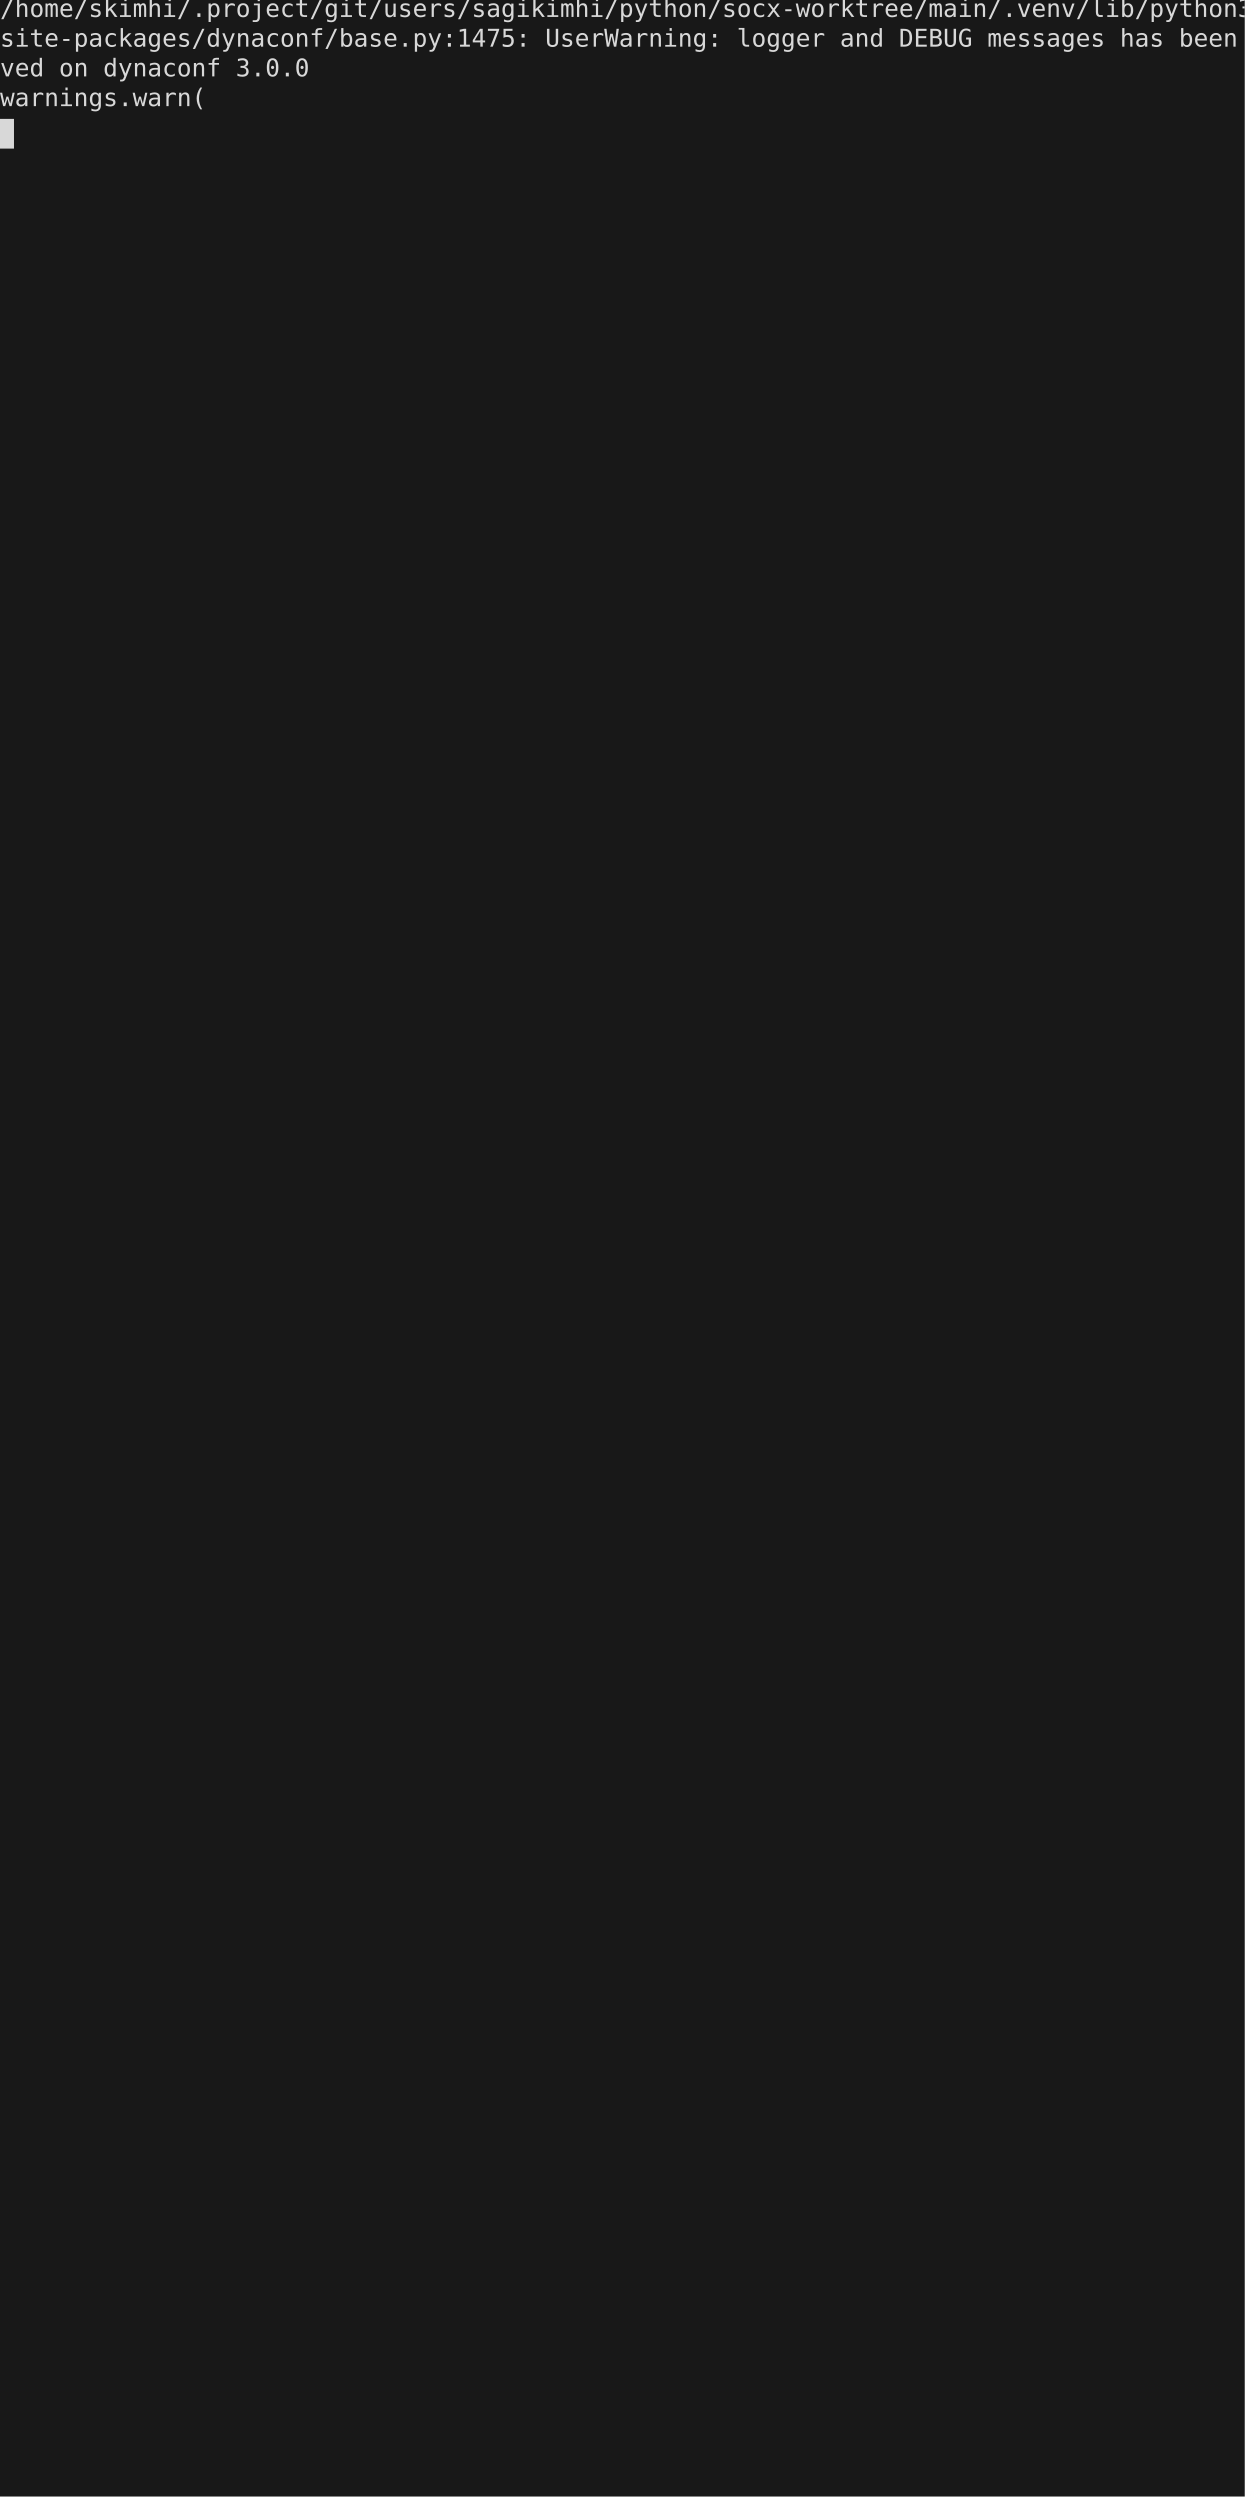
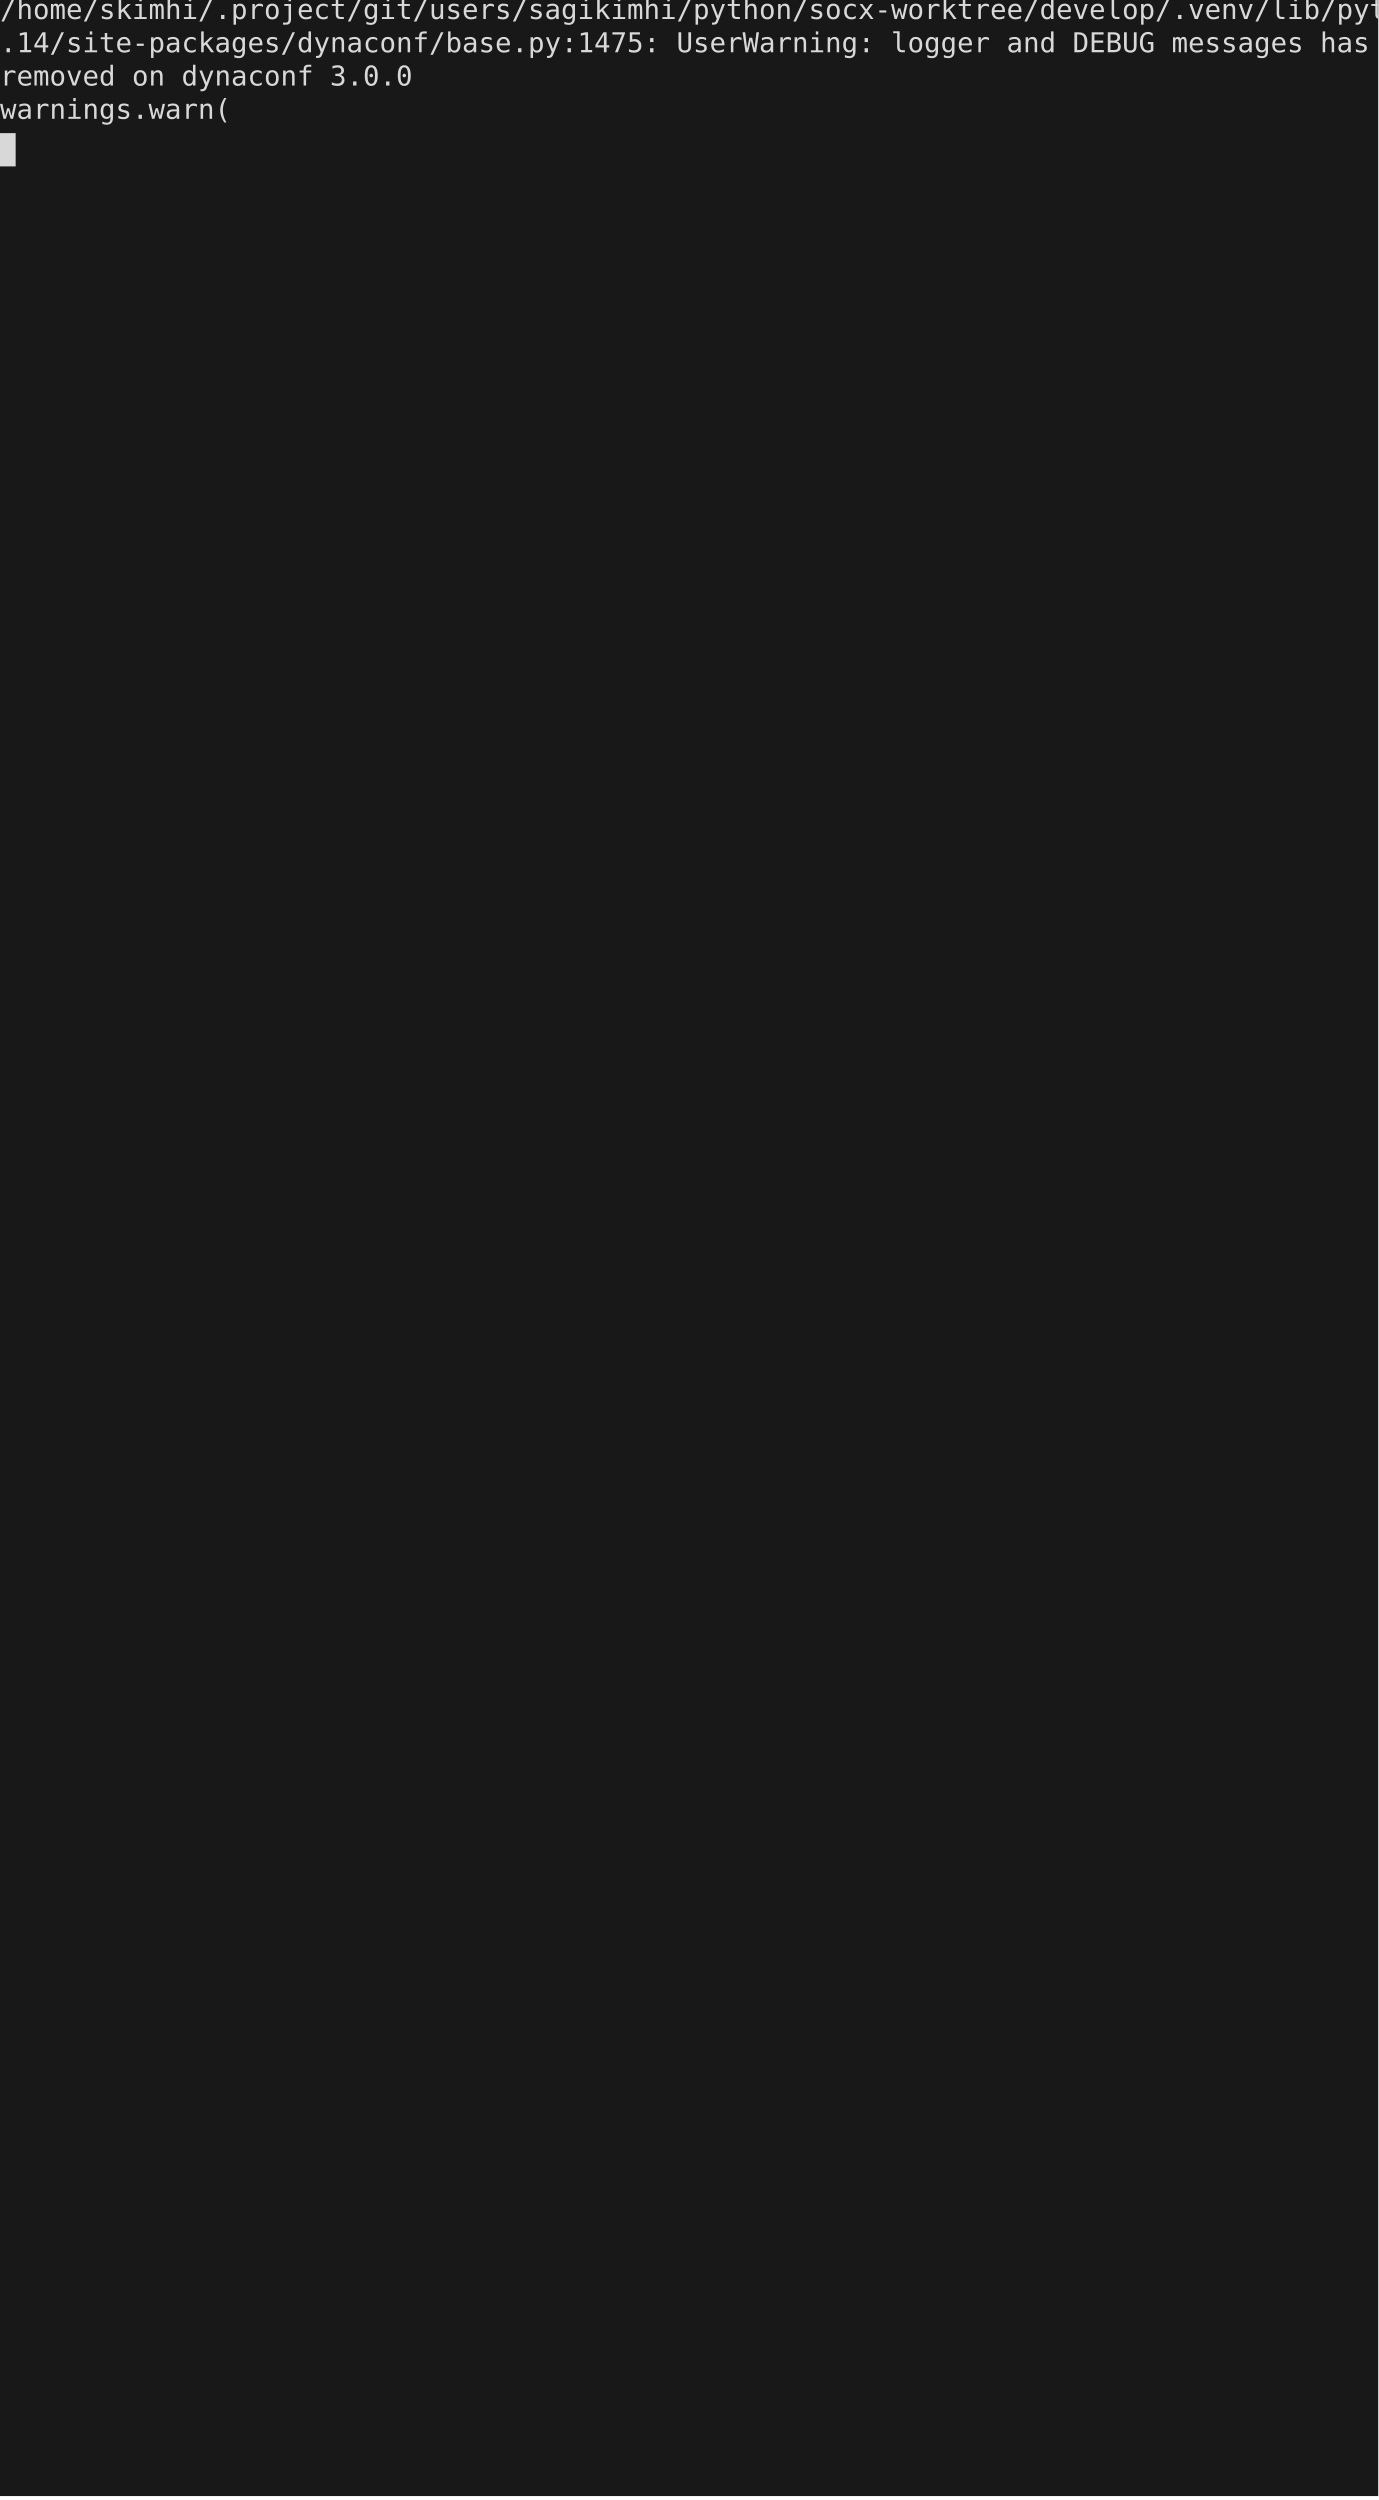
- <svg xmlns="http://www.w3.org/2000/svg" xmlns:ns1="https://github.com/nbedos/termtosvg" xmlns:xlink="http://www.w3.org/1999/xlink" id="terminal" baseProfile="full" viewBox="0 0 712 1430" width="712" version="1.1">
+ <svg xmlns="http://www.w3.org/2000/svg" xmlns:ns1="https://github.com/nbedos/termtosvg" xmlns:xlink="http://www.w3.org/1999/xlink" id="terminal" baseProfile="full" viewBox="0 0 704 1277" width="704" version="1.1">
  <defs>
    <ns1:template_settings>
-       <ns1:screen_geometry columns="89" rows="84" />
+       <ns1:screen_geometry columns="88" rows="75" />
      <ns1:animation type="css" />
    </ns1:template_settings>
    <style type="text/css" id="generated-style">#screen {
                font-family: 'DejaVu Sans Mono', monospace;
                font-style: normal;
                font-size: 14px;
            }

        text {
            dominant-baseline: text-before-edge;
            white-space: pre;
        }

            :root {
-                 --animation-duration: 1444ms;
+                 --animation-duration: 1425ms;
            }

            @keyframes roll {
                0.000%{transform:translateY(0px)}
- 30.748%{transform:translateY(-1462px)}
- 100.000%{transform:translateY(-1462px)}
+ 29.825%{transform:translateY(-1292px)}
+ 100.000%{transform:translateY(-1292px)}
            }

            #screen_view {
-                 animation-duration: 1444ms;
+                 animation-duration: 1425ms;
                animation-iteration-count:infinite;
                animation-name:roll;
                animation-timing-function: steps(1,end);
                animation-fill-mode: forwards;
            }
        </style>
    <style type="text/css" id="user-style">
            /* The colors defined below are the default 16 colors used for rendering text of the terminal. Adjust
               them as needed.
               base16-default-dark color theme (source: http://chriskempson.com/projects/base16/) */
            .foreground {fill: #d8d8d8;}
            .background {fill: #181818;}
            .color0 {fill: #181818;}
            .color1 {fill: #ab4642;}
            .color2 {fill: #a1b56c;}
            .color3 {fill: #f7ca88;}
            .color4 {fill: #7cafc2;}
            .color5 {fill: #ba8baf;}
            .color6 {fill: #86c1b9;}
            .color7 {fill: #d8d8d8;}
            .color8 {fill: #585858;}
            .color9 {fill: #ab4642;}
            .color10 {fill: #a1b56C;}
            .color11 {fill: #f7ca88;}
            .color12 {fill: #7cafc2;}
            .color13 {fill: #ba8baf;}
            .color14 {fill: #86c1b9;}
            .color15 {fill: #f8f8f8;}
        </style>
  </defs>
-   <svg id="screen" width="712" height="1428" viewBox="0 0 712 1428" preserveAspectRatio="xMidYMin slice">
+   <svg id="screen" width="704" height="1275" viewBox="0 0 704 1275" preserveAspectRatio="xMidYMin slice">
    <rect class="background" height="100%" width="100%" x="0" y="0" />
    <defs>
      <g id="g1">
-         <text x="0" textLength="712" class="foreground">/home/skimhi/.project/git/users/sagikimhi/python/socx-worktree/main/.venv/lib/python3.14/</text>
+         <text x="0" textLength="704" class="foreground">/home/skimhi/.project/git/users/sagikimhi/python/socx-worktree/develop/.venv/lib/python3</text>
      </g>
      <g id="g2">
-         <text x="0" textLength="712" class="foreground">site-packages/dynaconf/base.py:1475: UserWarning: logger and DEBUG messages has been remo</text>
+         <text x="0" textLength="704" class="foreground">.14/site-packages/dynaconf/base.py:1475: UserWarning: logger and DEBUG messages has been</text>
      </g>
      <g id="g3">
-         <text x="0" textLength="168" class="foreground">ved on dynaconf 3.0.0</text>
+         <text x="0" textLength="208" class="foreground"> removed on dynaconf 3.0.0</text>
      </g>
      <g id="g4">
        <text x="0" textLength="128" class="foreground">  warnings.warn(</text>
      </g>
      <g id="g5">
        <text x="0" textLength="8" class="background"> </text>
      </g>
      <g id="g6">
        <text x="0" textLength="8" class="color4">│</text>
-         <text x="8" textLength="696" class="foreground">                                                                                       </text>
-         <text x="704" textLength="8" class="color4">│</text>
+         <text x="8" textLength="360" class="foreground">                                             </text>
+         <text x="368" textLength="8" font-weight="bold" class="color14">1</text>
+         <text x="376" textLength="320" class="foreground">                                        </text>
+         <text x="696" textLength="8" class="color4">│</text>
      </g>
      <g id="g7">
        <text x="0" textLength="8" class="color4">│</text>
-         <text x="8" textLength="696" class="foreground">                                             &gt;&gt;&gt; from dynaconf import settings         </text>
-         <text x="704" textLength="8" class="color4">│</text>
+         <text x="8" textLength="688" class="foreground">                                                                                      </text>
+         <text x="696" textLength="8" class="color4">│</text>
      </g>
      <g id="g8">
        <text x="0" textLength="8" class="color4">│</text>
-         <text x="8" textLength="696" class="foreground">                                             &gt;&gt;&gt; print settings.NAME                   </text>
-         <text x="704" textLength="8" class="color4">│</text>
+         <text x="8" textLength="688" class="foreground">                                         :param data: Data to be updated              </text>
+         <text x="696" textLength="8" class="color4">│</text>
      </g>
      <g id="g9">
        <text x="0" textLength="8" class="color4">│</text>
-         <text x="8" textLength="360" class="foreground">                                             </text>
-         <text x="368" textLength="56" class="color2">'Bruno'</text>
-         <text x="424" textLength="280" class="foreground">                                   </text>
-         <text x="704" textLength="8" class="color4">│</text>
+         <text x="8" textLength="688" class="foreground">                                         :param loader_identifier: Only to be used by </text>
+         <text x="696" textLength="8" class="color4">│</text>
      </g>
      <g id="g10">
        <text x="0" textLength="8" class="color4">│</text>
-         <text x="8" textLength="392" class="foreground">                                             &gt;&gt;&gt; </text>
-         <text x="400" textLength="120" font-weight="bold" class="color13">settings.update</text>
-         <text x="520" textLength="16" font-weight="bold" class="foreground">({</text>
-         <text x="536" textLength="48" class="color2">'NAME'</text>
-         <text x="584" textLength="16" class="foreground">: </text>
-         <text x="600" textLength="48" class="color2">'John'</text>
-         <text x="648" textLength="8" font-weight="bold" class="foreground">}</text>
-         <text x="656" textLength="48" class="foreground">,     </text>
-         <text x="704" textLength="8" class="color4">│</text>
+         <text x="8" textLength="688" class="foreground">                                         custom loaders                               </text>
+         <text x="696" textLength="8" class="color4">│</text>
      </g>
      <g id="g11">
        <text x="0" textLength="8" class="color4">│</text>
-         <text x="8" textLength="328" class="foreground">                                         </text>
-         <text x="336" textLength="88" class="color3">other_value</text>
-         <text x="424" textLength="8" class="foreground">=</text>
-         <text x="432" textLength="8" font-weight="bold" class="color14">1</text>
-         <text x="440" textLength="8" font-weight="bold" class="foreground">)</text>
-         <text x="448" textLength="256" class="foreground">                                </text>
-         <text x="704" textLength="8" class="color4">│</text>
+         <text x="8" textLength="688" class="foreground">                                         :param tomlfy: Bool define if value is       </text>
+         <text x="696" textLength="8" class="color4">│</text>
      </g>
      <g id="g12">
        <text x="0" textLength="8" class="color4">│</text>
-         <text x="8" textLength="360" class="foreground">                                             </text>
-         <text x="368" textLength="48" class="color2">'John'</text>
-         <text x="416" textLength="288" class="foreground">                                    </text>
-         <text x="704" textLength="8" class="color4">│</text>
+         <text x="8" textLength="448" class="foreground">                                         parsed by toml </text>
+         <text x="456" textLength="8" font-weight="bold" class="foreground">(</text>
+         <text x="464" textLength="72" class="foreground">defaults </text>
+         <text x="536" textLength="40" font-style="italic" class="color9">False</text>
+         <text x="576" textLength="8" font-weight="bold" class="foreground">)</text>
+         <text x="584" textLength="112" class="foreground">              </text>
+         <text x="696" textLength="8" class="color4">│</text>
      </g>
      <g id="g13">
        <text x="0" textLength="8" class="color4">│</text>
-         <text x="8" textLength="696" class="foreground">                                             &gt;&gt;&gt; print settings.OTHER_VALUE            </text>
-         <text x="704" textLength="8" class="color4">│</text>
+         <text x="8" textLength="688" class="foreground">                                         :param merge: Bool define if existing nested </text>
+         <text x="696" textLength="8" class="color4">│</text>
      </g>
      <g id="g14">
        <text x="0" textLength="8" class="color4">│</text>
-         <text x="8" textLength="360" class="foreground">                                             </text>
-         <text x="368" textLength="8" font-weight="bold" class="color14">1</text>
-         <text x="376" textLength="328" class="foreground">                                         </text>
-         <text x="704" textLength="8" class="color4">│</text>
+         <text x="8" textLength="688" class="foreground">                                         data will be merged.                         </text>
+         <text x="696" textLength="8" class="color4">│</text>
      </g>
      <g id="g15">
        <text x="0" textLength="8" class="color4">│</text>
-         <text x="8" textLength="696" class="foreground">                                         :param data: Data to be updated               </text>
-         <text x="704" textLength="8" class="color4">│</text>
+         <text x="8" textLength="688" class="foreground">                                         :param validate: Bool define if validators   </text>
+         <text x="696" textLength="8" class="color4">│</text>
      </g>
      <g id="g16">
        <text x="0" textLength="8" class="color4">│</text>
-         <text x="8" textLength="696" class="foreground">                                         :param loader_identifier: Only to be used by  </text>
-         <text x="704" textLength="8" class="color4">│</text>
+         <text x="8" textLength="688" class="foreground">                                         will trigger automatically                   </text>
+         <text x="696" textLength="8" class="color4">│</text>
      </g>
      <g id="g17">
        <text x="0" textLength="8" class="color4">│</text>
-         <text x="8" textLength="696" class="foreground">                                         custom loaders                                </text>
-         <text x="704" textLength="8" class="color4">│</text>
+         <text x="8" textLength="688" class="foreground">                                         :param kwargs: extra values to update        </text>
+         <text x="696" textLength="8" class="color4">│</text>
      </g>
      <g id="g18">
-         <text x="0" textLength="8" class="color4">│</text>
-         <text x="8" textLength="696" class="foreground">                                         :param tomlfy: Bool define if value is parsed </text>
-         <text x="704" textLength="8" class="color4">│</text>
-       </g>
-       <g id="g19">
-         <text x="0" textLength="8" class="color4">│</text>
-         <text x="8" textLength="392" class="foreground">                                         by toml </text>
-         <text x="400" textLength="8" font-weight="bold" class="foreground">(</text>
-         <text x="408" textLength="72" class="foreground">defaults </text>
-         <text x="480" textLength="40" font-style="italic" class="color9">False</text>
-         <text x="520" textLength="8" font-weight="bold" class="foreground">)</text>
-         <text x="528" textLength="176" class="foreground">                      </text>
-         <text x="704" textLength="8" class="color4">│</text>
-       </g>
-       <g id="g20">
-         <text x="0" textLength="8" class="color4">│</text>
-         <text x="8" textLength="696" class="foreground">                                         :param merge: Bool define if existing nested  </text>
-         <text x="704" textLength="8" class="color4">│</text>
-       </g>
-       <g id="g21">
-         <text x="0" textLength="8" class="color4">│</text>
-         <text x="8" textLength="696" class="foreground">                                         data will be merged.                          </text>
-         <text x="704" textLength="8" class="color4">│</text>
-       </g>
-       <g id="g22">
-         <text x="0" textLength="8" class="color4">│</text>
-         <text x="8" textLength="696" class="foreground">                                         :param validate: Bool define if validators    </text>
-         <text x="704" textLength="8" class="color4">│</text>
-       </g>
-       <g id="g23">
-         <text x="0" textLength="8" class="color4">│</text>
-         <text x="8" textLength="696" class="foreground">                                         will trigger automatically                    </text>
-         <text x="704" textLength="8" class="color4">│</text>
-       </g>
-       <g id="g24">
-         <text x="0" textLength="8" class="color4">│</text>
-         <text x="8" textLength="696" class="foreground">                                         :param kwargs: extra values to update         </text>
-         <text x="704" textLength="8" class="color4">│</text>
-       </g>
-       <g id="g25">
        <text x="0" textLength="8" class="color4">│</text>
        <text x="8" textLength="400" class="foreground">                                         :return: </text>
        <text x="408" textLength="32" font-style="italic" class="color5">None</text>
-         <text x="440" textLength="264" class="foreground">                                 </text>
-         <text x="704" textLength="8" class="color4">│</text>
-       </g>
-       <g id="g26">
+         <text x="440" textLength="256" class="foreground">                                </text>
+         <text x="696" textLength="8" class="color4">│</text>
+       </g>
+       <g id="g19">
        <text x="0" textLength="8" class="color4">│</text>
        <text x="8" textLength="232" class="foreground">                             </text>
        <text x="240" textLength="72" font-style="italic" class="color3">using_env</text>
        <text x="312" textLength="24" class="foreground"> = </text>
        <text x="336" textLength="32" font-style="italic" class="color14">def </text>
        <text x="368" textLength="72" font-weight="bold" class="color9">using_env</text>
        <text x="440" textLength="8" font-weight="bold" class="foreground">(</text>
        <text x="448" textLength="40" class="foreground">env, </text>
        <text x="488" textLength="40" class="color3">clean</text>
        <text x="528" textLength="8" class="foreground">=</text>
        <text x="536" textLength="32" font-style="italic" class="color10">True</text>
        <text x="568" textLength="16" class="foreground">, </text>
        <text x="584" textLength="48" class="color3">silent</text>
        <text x="632" textLength="8" class="foreground">=</text>
        <text x="640" textLength="32" font-style="italic" class="color10">True</text>
-         <text x="672" textLength="32" class="foreground">,   </text>
-         <text x="704" textLength="8" class="color4">│</text>
-       </g>
-       <g id="g27">
+         <text x="672" textLength="24" class="foreground">,  </text>
+         <text x="696" textLength="8" class="color4">│</text>
+       </g>
+       <g id="g20">
        <text x="0" textLength="8" class="color4">│</text>
        <text x="8" textLength="328" class="foreground">                                         </text>
        <text x="336" textLength="64" class="color3">filename</text>
        <text x="400" textLength="8" class="foreground">=</text>
        <text x="408" textLength="32" font-style="italic" class="color5">None</text>
        <text x="440" textLength="8" font-weight="bold" class="foreground">)</text>
-         <text x="448" textLength="256" class="foreground">:                               </text>
-         <text x="704" textLength="8" class="color4">│</text>
-       </g>
-       <g id="g28">
-         <text x="0" textLength="8" class="color4">│</text>
-         <text x="8" textLength="696" class="foreground">                                         This context manager allows the contextual    </text>
-         <text x="704" textLength="8" class="color4">│</text>
-       </g>
-       <g id="g29">
-         <text x="0" textLength="8" class="color4">│</text>
-         <text x="8" textLength="696" class="foreground">                                         use of a different env                        </text>
-         <text x="704" textLength="8" class="color4">│</text>
-       </g>
-       <g id="g30">
-         <text x="0" textLength="8" class="color4">│</text>
-         <text x="8" textLength="696" class="foreground">                                         Example of settings.toml::                    </text>
-         <text x="704" textLength="8" class="color4">│</text>
-       </g>
-       <g id="g31">
+         <text x="448" textLength="248" class="foreground">:                              </text>
+         <text x="696" textLength="8" class="color4">│</text>
+       </g>
+       <g id="g21">
+         <text x="0" textLength="8" class="color4">│</text>
+         <text x="8" textLength="688" class="foreground">                                         This context manager allows the contextual   </text>
+         <text x="696" textLength="8" class="color4">│</text>
+       </g>
+       <g id="g22">
+         <text x="0" textLength="8" class="color4">│</text>
+         <text x="8" textLength="688" class="foreground">                                         use of a different env                       </text>
+         <text x="696" textLength="8" class="color4">│</text>
+       </g>
+       <g id="g23">
+         <text x="0" textLength="8" class="color4">│</text>
+         <text x="8" textLength="688" class="foreground">                                         Example of settings.toml::                   </text>
+         <text x="696" textLength="8" class="color4">│</text>
+       </g>
+       <g id="g24">
        <text x="0" textLength="8" class="color4">│</text>
        <text x="8" textLength="360" class="foreground">                                             </text>
        <text x="368" textLength="8" font-weight="bold" class="foreground">[</text>
        <text x="376" textLength="88" class="foreground">development</text>
        <text x="464" textLength="8" font-weight="bold" class="foreground">]</text>
-         <text x="472" textLength="232" class="foreground">                             </text>
-         <text x="704" textLength="8" class="color4">│</text>
-       </g>
-       <g id="g32">
+         <text x="472" textLength="224" class="foreground">                            </text>
+         <text x="696" textLength="8" class="color4">│</text>
+       </g>
+       <g id="g25">
        <text x="0" textLength="8" class="color4">│</text>
        <text x="8" textLength="440" class="foreground">                                             message = </text>
        <text x="448" textLength="128" class="color2">'This is in dev'</text>
-         <text x="576" textLength="128" class="foreground">                </text>
-         <text x="704" textLength="8" class="color4">│</text>
-       </g>
-       <g id="g33">
+         <text x="576" textLength="120" class="foreground">               </text>
+         <text x="696" textLength="8" class="color4">│</text>
+       </g>
+       <g id="g26">
        <text x="0" textLength="8" class="color4">│</text>
        <text x="8" textLength="360" class="foreground">                                             </text>
        <text x="368" textLength="8" font-weight="bold" class="foreground">[</text>
        <text x="376" textLength="40" class="foreground">other</text>
        <text x="416" textLength="8" font-weight="bold" class="foreground">]</text>
-         <text x="424" textLength="280" class="foreground">                                   </text>
-         <text x="704" textLength="8" class="color4">│</text>
-       </g>
-       <g id="g34">
+         <text x="424" textLength="272" class="foreground">                                  </text>
+         <text x="696" textLength="8" class="color4">│</text>
+       </g>
+       <g id="g27">
        <text x="0" textLength="8" class="color4">│</text>
        <text x="8" textLength="440" class="foreground">                                             message = </text>
        <text x="448" textLength="176" class="color2">'this is in other env'</text>
-         <text x="624" textLength="80" class="foreground">          </text>
-         <text x="704" textLength="8" class="color4">│</text>
-       </g>
-       <g id="g35">
-         <text x="0" textLength="8" class="color4">│</text>
-         <text x="8" textLength="696" class="foreground">                                         Program::                                     </text>
-         <text x="704" textLength="8" class="color4">│</text>
-       </g>
-       <g id="g36">
-         <text x="0" textLength="8" class="color4">│</text>
-         <text x="8" textLength="696" class="foreground">                                             &gt;&gt;&gt; print settings.MESSAGE                </text>
-         <text x="704" textLength="8" class="color4">│</text>
-       </g>
-       <g id="g37">
+         <text x="624" textLength="72" class="foreground">         </text>
+         <text x="696" textLength="8" class="color4">│</text>
+       </g>
+       <g id="g28">
+         <text x="0" textLength="8" class="color4">│</text>
+         <text x="8" textLength="688" class="foreground">                                         Program::                                    </text>
+         <text x="696" textLength="8" class="color4">│</text>
+       </g>
+       <g id="g29">
+         <text x="0" textLength="8" class="color4">│</text>
+         <text x="8" textLength="688" class="foreground">                                             &gt;&gt;&gt; from dynaconf import settings        </text>
+         <text x="696" textLength="8" class="color4">│</text>
+       </g>
+       <g id="g30">
+         <text x="0" textLength="8" class="color4">│</text>
+         <text x="8" textLength="688" class="foreground">                                             &gt;&gt;&gt; print settings.MESSAGE               </text>
+         <text x="696" textLength="8" class="color4">│</text>
+       </g>
+       <g id="g31">
        <text x="0" textLength="8" class="color4">│</text>
        <text x="8" textLength="360" class="foreground">                                             </text>
        <text x="368" textLength="128" class="color2">'This is in dev'</text>
-         <text x="496" textLength="208" class="foreground">                          </text>
-         <text x="704" textLength="8" class="color4">│</text>
-       </g>
-       <g id="g38">
+         <text x="496" textLength="200" class="foreground">                         </text>
+         <text x="696" textLength="8" class="color4">│</text>
+       </g>
+       <g id="g32">
        <text x="0" textLength="8" class="color4">│</text>
        <text x="8" textLength="432" class="foreground">                                             &gt;&gt;&gt; with </text>
        <text x="440" textLength="144" font-weight="bold" class="color13">settings.using_env</text>
        <text x="584" textLength="8" font-weight="bold" class="foreground">(</text>
        <text x="592" textLength="56" class="color2">'OTHER'</text>
        <text x="648" textLength="8" font-weight="bold" class="foreground">)</text>
-         <text x="656" textLength="48" class="foreground">:     </text>
-         <text x="704" textLength="8" class="color4">│</text>
+         <text x="656" textLength="40" class="foreground">:    </text>
+         <text x="696" textLength="8" class="color4">│</text>
+       </g>
+       <g id="g33">
+         <text x="0" textLength="8" class="color4">│</text>
+         <text x="8" textLength="360" class="foreground">                                             </text>
+         <text x="368" textLength="24" class="color3">...</text>
+         <text x="392" textLength="304" class="foreground">    print settings.MESSAGE            </text>
+         <text x="696" textLength="8" class="color4">│</text>
+       </g>
+       <g id="g34">
+         <text x="0" textLength="8" class="color4">│</text>
+         <text x="8" textLength="360" class="foreground">                                             </text>
+         <text x="368" textLength="176" class="color2">'this is in other env'</text>
+         <text x="544" textLength="152" class="foreground">                   </text>
+         <text x="696" textLength="8" class="color4">│</text>
+       </g>
+       <g id="g35">
+         <text x="0" textLength="8" class="color4">│</text>
+         <text x="8" textLength="688" class="foreground">                                         :param env: Upper case name of env without   </text>
+         <text x="696" textLength="8" class="color4">│</text>
+       </g>
+       <g id="g36">
+         <text x="0" textLength="8" class="color4">│</text>
+         <text x="8" textLength="688" class="foreground">                                         any _                                        </text>
+         <text x="696" textLength="8" class="color4">│</text>
+       </g>
+       <g id="g37">
+         <text x="0" textLength="8" class="color4">│</text>
+         <text x="8" textLength="688" class="foreground">                                         :param clean: If preloaded vars should be    </text>
+         <text x="696" textLength="8" class="color4">│</text>
+       </g>
+       <g id="g38">
+         <text x="0" textLength="8" class="color4">│</text>
+         <text x="8" textLength="688" class="foreground">                                         cleaned                                      </text>
+         <text x="696" textLength="8" class="color4">│</text>
      </g>
      <g id="g39">
        <text x="0" textLength="8" class="color4">│</text>
-         <text x="8" textLength="360" class="foreground">                                             </text>
-         <text x="368" textLength="24" class="color3">...</text>
-         <text x="392" textLength="312" class="foreground">    print settings.MESSAGE             </text>
-         <text x="704" textLength="8" class="color4">│</text>
+         <text x="8" textLength="688" class="foreground">                                         :param silent: Silence errors                </text>
+         <text x="696" textLength="8" class="color4">│</text>
      </g>
      <g id="g40">
        <text x="0" textLength="8" class="color4">│</text>
-         <text x="8" textLength="360" class="foreground">                                             </text>
-         <text x="368" textLength="176" class="color2">'this is in other env'</text>
-         <text x="544" textLength="160" class="foreground">                    </text>
-         <text x="704" textLength="8" class="color4">│</text>
+         <text x="8" textLength="688" class="foreground">                                         :param filename: Custom filename to load     </text>
+         <text x="696" textLength="8" class="color4">│</text>
      </g>
      <g id="g41">
-         <text x="0" textLength="8" class="color4">│</text>
-         <text x="8" textLength="696" class="foreground">                                         :param env: Upper case name of env without    </text>
-         <text x="704" textLength="8" class="color4">│</text>
-       </g>
-       <g id="g42">
-         <text x="0" textLength="8" class="color4">│</text>
-         <text x="8" textLength="696" class="foreground">                                         any _                                         </text>
-         <text x="704" textLength="8" class="color4">│</text>
-       </g>
-       <g id="g43">
-         <text x="0" textLength="8" class="color4">│</text>
-         <text x="8" textLength="696" class="foreground">                                         :param clean: If preloaded vars should be     </text>
-         <text x="704" textLength="8" class="color4">│</text>
-       </g>
-       <g id="g44">
-         <text x="0" textLength="8" class="color4">│</text>
-         <text x="8" textLength="696" class="foreground">                                         cleaned                                       </text>
-         <text x="704" textLength="8" class="color4">│</text>
-       </g>
-       <g id="g45">
-         <text x="0" textLength="8" class="color4">│</text>
-         <text x="8" textLength="696" class="foreground">                                         :param silent: Silence errors                 </text>
-         <text x="704" textLength="8" class="color4">│</text>
-       </g>
-       <g id="g46">
-         <text x="0" textLength="8" class="color4">│</text>
-         <text x="8" textLength="696" class="foreground">                                         :param filename: Custom filename to load      </text>
-         <text x="704" textLength="8" class="color4">│</text>
-       </g>
-       <g id="g47">
        <text x="0" textLength="8" class="color4">│</text>
        <text x="8" textLength="328" class="foreground">                                         </text>
        <text x="336" textLength="8" font-weight="bold" class="foreground">(</text>
        <text x="344" textLength="64" class="foreground">optional</text>
        <text x="408" textLength="8" font-weight="bold" class="foreground">)</text>
-         <text x="416" textLength="288" class="foreground">                                    </text>
-         <text x="704" textLength="8" class="color4">│</text>
-       </g>
-       <g id="g48">
-         <text x="0" textLength="8" class="color4">│</text>
-         <text x="8" textLength="696" class="foreground">                                         :return: context                              </text>
-         <text x="704" textLength="8" class="color4">│</text>
-       </g>
-       <g id="g49">
+         <text x="416" textLength="280" class="foreground">                                   </text>
+         <text x="696" textLength="8" class="color4">│</text>
+       </g>
+       <g id="g42">
+         <text x="0" textLength="8" class="color4">│</text>
+         <text x="8" textLength="688" class="foreground">                                         :return: context                             </text>
+         <text x="696" textLength="8" class="color4">│</text>
+       </g>
+       <g id="g43">
        <text x="0" textLength="8" class="color4">│</text>
        <text x="8" textLength="184" class="foreground">                       </text>
        <text x="192" textLength="120" font-style="italic" class="color3">using_namespace</text>
        <text x="312" textLength="24" class="foreground"> = </text>
        <text x="336" textLength="32" font-style="italic" class="color14">def </text>
        <text x="368" textLength="120" font-weight="bold" class="color9">using_namespace</text>
        <text x="488" textLength="8" font-weight="bold" class="foreground">(</text>
        <text x="496" textLength="40" class="foreground">env, </text>
        <text x="536" textLength="40" class="color3">clean</text>
        <text x="576" textLength="8" class="foreground">=</text>
        <text x="584" textLength="32" font-style="italic" class="color10">True</text>
-         <text x="616" textLength="88" class="foreground">,          </text>
-         <text x="704" textLength="8" class="color4">│</text>
-       </g>
-       <g id="g50">
+         <text x="616" textLength="80" class="foreground">,         </text>
+         <text x="696" textLength="8" class="color4">│</text>
+       </g>
+       <g id="g44">
        <text x="0" textLength="8" class="color4">│</text>
        <text x="8" textLength="328" class="foreground">                                         </text>
        <text x="336" textLength="48" class="color3">silent</text>
        <text x="384" textLength="8" class="foreground">=</text>
        <text x="392" textLength="32" font-style="italic" class="color10">True</text>
        <text x="424" textLength="16" class="foreground">, </text>
        <text x="440" textLength="64" class="color3">filename</text>
        <text x="504" textLength="8" class="foreground">=</text>
        <text x="512" textLength="32" font-style="italic" class="color5">None</text>
        <text x="544" textLength="8" font-weight="bold" class="foreground">)</text>
-         <text x="552" textLength="152" class="foreground">:                  </text>
-         <text x="704" textLength="8" class="color4">│</text>
-       </g>
-       <g id="g51">
+         <text x="552" textLength="144" class="foreground">:                 </text>
+         <text x="696" textLength="8" class="color4">│</text>
+       </g>
+       <g id="g45">
        <text x="0" textLength="8" class="color4">│</text>
        <text x="8" textLength="256" class="foreground">                                </text>
        <text x="264" textLength="48" font-style="italic" class="color3">values</text>
        <text x="312" textLength="24" class="foreground"> = </text>
        <text x="336" textLength="32" font-style="italic" class="color14">def </text>
        <text x="368" textLength="48" font-weight="bold" class="color9">values</text>
        <text x="416" textLength="16" font-weight="bold" class="foreground">()</text>
-         <text x="432" textLength="272" class="foreground">: Redirects to store object       </text>
-         <text x="704" textLength="8" class="color4">│</text>
-       </g>
-       <g id="g52">
+         <text x="432" textLength="264" class="foreground">: Redirects to store object      </text>
+         <text x="696" textLength="8" class="color4">│</text>
+       </g>
+       <g id="g46">
        <text x="0" textLength="8" class="color4">│</text>
        <text x="8" textLength="240" class="foreground">                              </text>
        <text x="248" textLength="64" font-style="italic" class="color3">_wrapped</text>
        <text x="312" textLength="24" class="foreground"> = </text>
        <text x="336" textLength="32" font-style="italic" class="color14">def </text>
        <text x="368" textLength="64" font-weight="bold" class="color9">_wrapped</text>
        <text x="432" textLength="8" font-weight="bold" class="foreground">(</text>
        <text x="440" textLength="120" class="foreground">*args, **kwargs</text>
        <text x="560" textLength="8" font-weight="bold" class="foreground">)</text>
-         <text x="568" textLength="136" class="foreground">: Common logic   </text>
-         <text x="704" textLength="8" class="color4">│</text>
-       </g>
-       <g id="g53">
-         <text x="0" textLength="8" class="color4">│</text>
-         <text x="8" textLength="696" class="foreground">                                         for settings whether set by a module or by    </text>
-         <text x="704" textLength="8" class="color4">│</text>
-       </g>
-       <g id="g54">
-         <text x="0" textLength="8" class="color4">│</text>
-         <text x="8" textLength="696" class="foreground">                                         the user.                                     </text>
-         <text x="704" textLength="8" class="color4">│</text>
-       </g>
-       <g id="g55">
-         <text x="0" textLength="712" class="color4">╰───────────────────────────────────────────────────────────────────────────────────────╯</text>
+         <text x="568" textLength="128" class="foreground">: Common logic  </text>
+         <text x="696" textLength="8" class="color4">│</text>
+       </g>
+       <g id="g47">
+         <text x="0" textLength="8" class="color4">│</text>
+         <text x="8" textLength="688" class="foreground">                                         for settings whether set by a module or by   </text>
+         <text x="696" textLength="8" class="color4">│</text>
+       </g>
+       <g id="g48">
+         <text x="0" textLength="8" class="color4">│</text>
+         <text x="8" textLength="688" class="foreground">                                         the user.                                    </text>
+         <text x="696" textLength="8" class="color4">│</text>
+       </g>
+       <g id="g49">
+         <text x="0" textLength="704" class="color4">╰──────────────────────────────────────────────────────────────────────────────────────╯</text>
      </g>
    </defs>
    <g id="screen_view">
      <g>
        <use xlink:href="#g1" y="0" />
        <use xlink:href="#g2" y="17" />
        <use xlink:href="#g3" y="34" />
        <use xlink:href="#g4" y="51" />
        <rect x="0" y="68" width="8" height="17" class="foreground" />
        <use xlink:href="#g5" y="68" />
      </g>
      <g>
-         <use xlink:href="#g6" y="1462" />
-         <use xlink:href="#g7" y="1479" />
-         <use xlink:href="#g8" y="1496" />
-         <use xlink:href="#g9" y="1513" />
-         <use xlink:href="#g10" y="1530" />
-         <use xlink:href="#g11" y="1547" />
-         <use xlink:href="#g8" y="1564" />
-         <use xlink:href="#g12" y="1581" />
-         <use xlink:href="#g13" y="1598" />
-         <use xlink:href="#g14" y="1615" />
-         <use xlink:href="#g6" y="1632" />
-         <use xlink:href="#g15" y="1649" />
-         <use xlink:href="#g16" y="1666" />
-         <use xlink:href="#g17" y="1683" />
-         <use xlink:href="#g18" y="1700" />
-         <use xlink:href="#g19" y="1717" />
-         <use xlink:href="#g20" y="1734" />
-         <use xlink:href="#g21" y="1751" />
-         <use xlink:href="#g22" y="1768" />
-         <use xlink:href="#g23" y="1785" />
-         <use xlink:href="#g24" y="1802" />
-         <use xlink:href="#g25" y="1819" />
-         <use xlink:href="#g26" y="1836" />
-         <use xlink:href="#g27" y="1853" />
-         <use xlink:href="#g28" y="1870" />
-         <use xlink:href="#g29" y="1887" />
-         <use xlink:href="#g30" y="1904" />
-         <use xlink:href="#g6" y="1921" />
-         <use xlink:href="#g31" y="1938" />
-         <use xlink:href="#g32" y="1955" />
-         <use xlink:href="#g33" y="1972" />
-         <use xlink:href="#g34" y="1989" />
-         <use xlink:href="#g6" y="2006" />
-         <use xlink:href="#g35" y="2023" />
-         <use xlink:href="#g6" y="2040" />
-         <use xlink:href="#g7" y="2057" />
-         <use xlink:href="#g36" y="2074" />
-         <use xlink:href="#g37" y="2091" />
-         <use xlink:href="#g38" y="2108" />
-         <use xlink:href="#g39" y="2125" />
-         <use xlink:href="#g40" y="2142" />
-         <use xlink:href="#g6" y="2159" />
-         <use xlink:href="#g41" y="2176" />
-         <use xlink:href="#g42" y="2193" />
-         <use xlink:href="#g43" y="2210" />
-         <use xlink:href="#g44" y="2227" />
-         <use xlink:href="#g45" y="2244" />
-         <use xlink:href="#g46" y="2261" />
-         <use xlink:href="#g47" y="2278" />
-         <use xlink:href="#g48" y="2295" />
-         <use xlink:href="#g49" y="2312" />
-         <use xlink:href="#g50" y="2329" />
-         <use xlink:href="#g28" y="2346" />
-         <use xlink:href="#g29" y="2363" />
-         <use xlink:href="#g30" y="2380" />
-         <use xlink:href="#g6" y="2397" />
-         <use xlink:href="#g31" y="2414" />
-         <use xlink:href="#g32" y="2431" />
-         <use xlink:href="#g33" y="2448" />
-         <use xlink:href="#g34" y="2465" />
-         <use xlink:href="#g6" y="2482" />
-         <use xlink:href="#g35" y="2499" />
-         <use xlink:href="#g6" y="2516" />
-         <use xlink:href="#g7" y="2533" />
-         <use xlink:href="#g36" y="2550" />
-         <use xlink:href="#g37" y="2567" />
-         <use xlink:href="#g38" y="2584" />
-         <use xlink:href="#g39" y="2601" />
-         <use xlink:href="#g40" y="2618" />
-         <use xlink:href="#g6" y="2635" />
-         <use xlink:href="#g41" y="2652" />
-         <use xlink:href="#g42" y="2669" />
-         <use xlink:href="#g43" y="2686" />
-         <use xlink:href="#g44" y="2703" />
-         <use xlink:href="#g45" y="2720" />
-         <use xlink:href="#g46" y="2737" />
-         <use xlink:href="#g47" y="2754" />
-         <use xlink:href="#g48" y="2771" />
-         <use xlink:href="#g51" y="2788" />
-         <use xlink:href="#g52" y="2805" />
-         <use xlink:href="#g53" y="2822" />
-         <use xlink:href="#g54" y="2839" />
-         <use xlink:href="#g55" y="2856" />
-         <rect x="0" y="2873" width="8" height="17" class="foreground" />
-         <use xlink:href="#g5" y="2873" />
+         <use xlink:href="#g6" y="1292" />
+         <use xlink:href="#g7" y="1309" />
+         <use xlink:href="#g8" y="1326" />
+         <use xlink:href="#g9" y="1343" />
+         <use xlink:href="#g10" y="1360" />
+         <use xlink:href="#g11" y="1377" />
+         <use xlink:href="#g12" y="1394" />
+         <use xlink:href="#g13" y="1411" />
+         <use xlink:href="#g14" y="1428" />
+         <use xlink:href="#g15" y="1445" />
+         <use xlink:href="#g16" y="1462" />
+         <use xlink:href="#g17" y="1479" />
+         <use xlink:href="#g18" y="1496" />
+         <use xlink:href="#g19" y="1513" />
+         <use xlink:href="#g20" y="1530" />
+         <use xlink:href="#g21" y="1547" />
+         <use xlink:href="#g22" y="1564" />
+         <use xlink:href="#g23" y="1581" />
+         <use xlink:href="#g7" y="1598" />
+         <use xlink:href="#g24" y="1615" />
+         <use xlink:href="#g25" y="1632" />
+         <use xlink:href="#g26" y="1649" />
+         <use xlink:href="#g27" y="1666" />
+         <use xlink:href="#g7" y="1683" />
+         <use xlink:href="#g28" y="1700" />
+         <use xlink:href="#g7" y="1717" />
+         <use xlink:href="#g29" y="1734" />
+         <use xlink:href="#g30" y="1751" />
+         <use xlink:href="#g31" y="1768" />
+         <use xlink:href="#g32" y="1785" />
+         <use xlink:href="#g33" y="1802" />
+         <use xlink:href="#g34" y="1819" />
+         <use xlink:href="#g7" y="1836" />
+         <use xlink:href="#g35" y="1853" />
+         <use xlink:href="#g36" y="1870" />
+         <use xlink:href="#g37" y="1887" />
+         <use xlink:href="#g38" y="1904" />
+         <use xlink:href="#g39" y="1921" />
+         <use xlink:href="#g40" y="1938" />
+         <use xlink:href="#g41" y="1955" />
+         <use xlink:href="#g42" y="1972" />
+         <use xlink:href="#g43" y="1989" />
+         <use xlink:href="#g44" y="2006" />
+         <use xlink:href="#g21" y="2023" />
+         <use xlink:href="#g22" y="2040" />
+         <use xlink:href="#g23" y="2057" />
+         <use xlink:href="#g7" y="2074" />
+         <use xlink:href="#g24" y="2091" />
+         <use xlink:href="#g25" y="2108" />
+         <use xlink:href="#g26" y="2125" />
+         <use xlink:href="#g27" y="2142" />
+         <use xlink:href="#g7" y="2159" />
+         <use xlink:href="#g28" y="2176" />
+         <use xlink:href="#g7" y="2193" />
+         <use xlink:href="#g29" y="2210" />
+         <use xlink:href="#g30" y="2227" />
+         <use xlink:href="#g31" y="2244" />
+         <use xlink:href="#g32" y="2261" />
+         <use xlink:href="#g33" y="2278" />
+         <use xlink:href="#g34" y="2295" />
+         <use xlink:href="#g7" y="2312" />
+         <use xlink:href="#g35" y="2329" />
+         <use xlink:href="#g36" y="2346" />
+         <use xlink:href="#g37" y="2363" />
+         <use xlink:href="#g38" y="2380" />
+         <use xlink:href="#g39" y="2397" />
+         <use xlink:href="#g40" y="2414" />
+         <use xlink:href="#g41" y="2431" />
+         <use xlink:href="#g42" y="2448" />
+         <use xlink:href="#g45" y="2465" />
+         <use xlink:href="#g46" y="2482" />
+         <use xlink:href="#g47" y="2499" />
+         <use xlink:href="#g48" y="2516" />
+         <use xlink:href="#g49" y="2533" />
+         <rect x="0" y="2550" width="8" height="17" class="foreground" />
+         <use xlink:href="#g5" y="2550" />
      </g>
    </g>
  </svg>
</svg>
